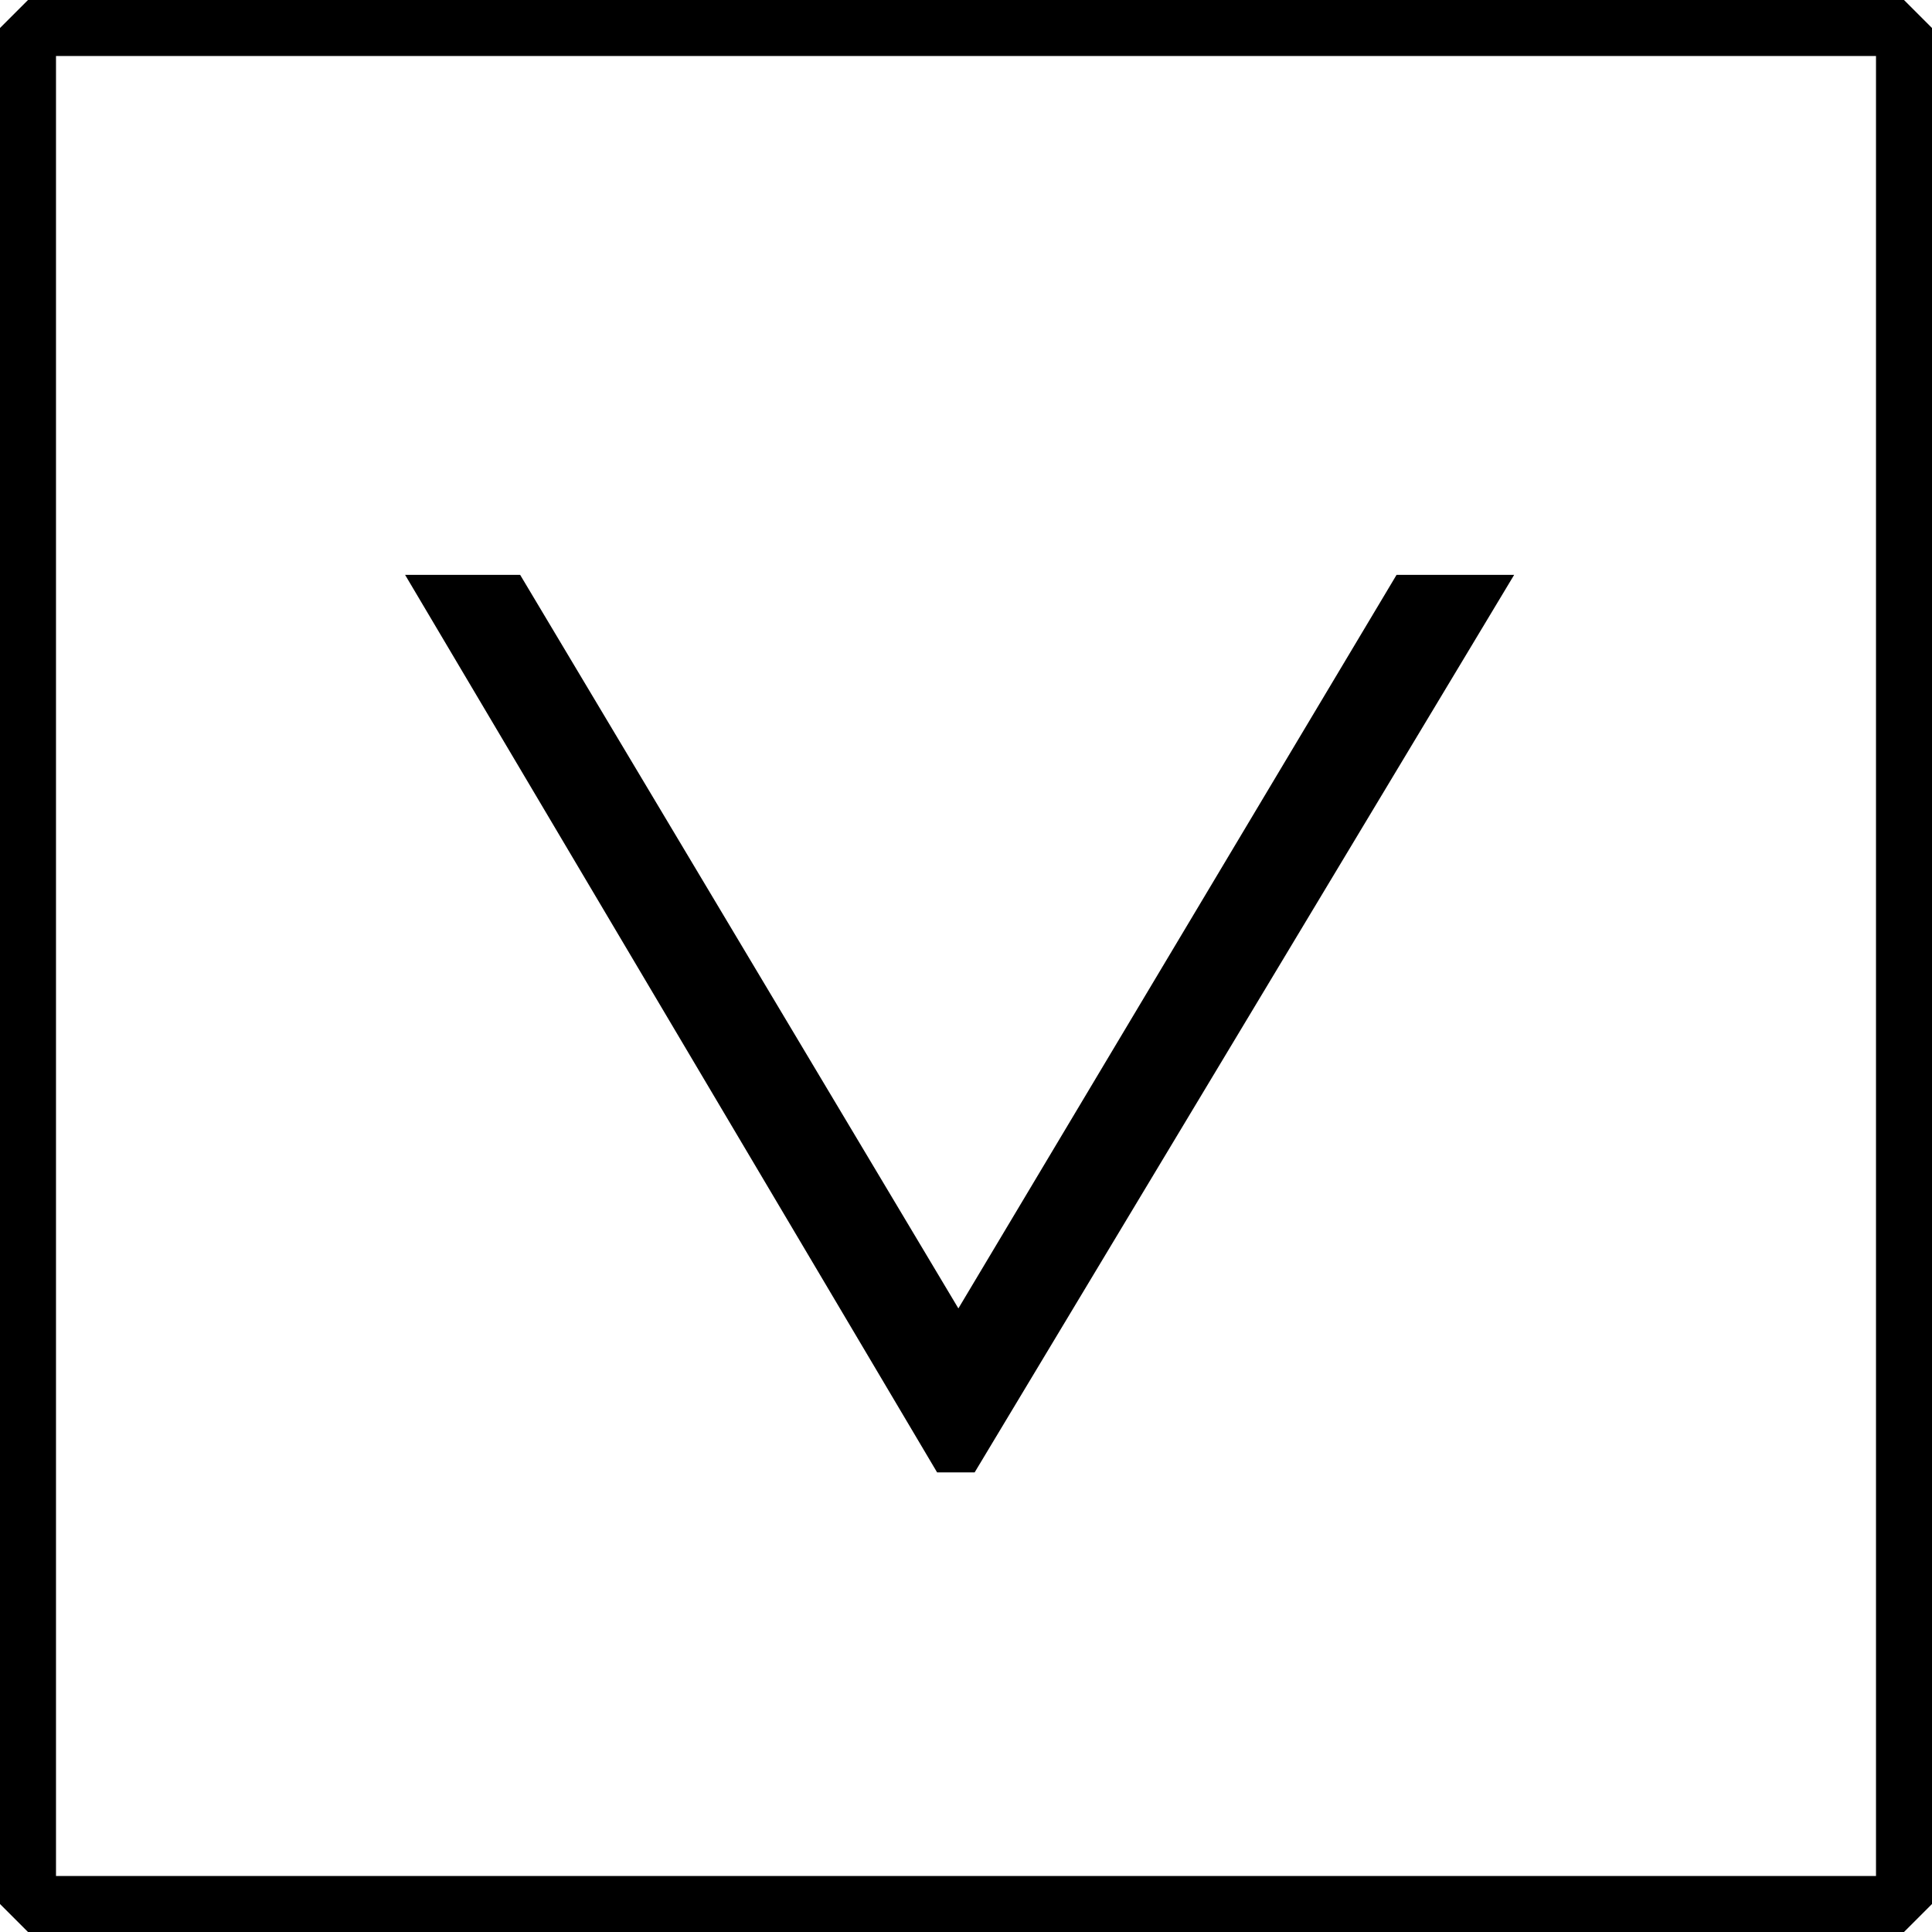
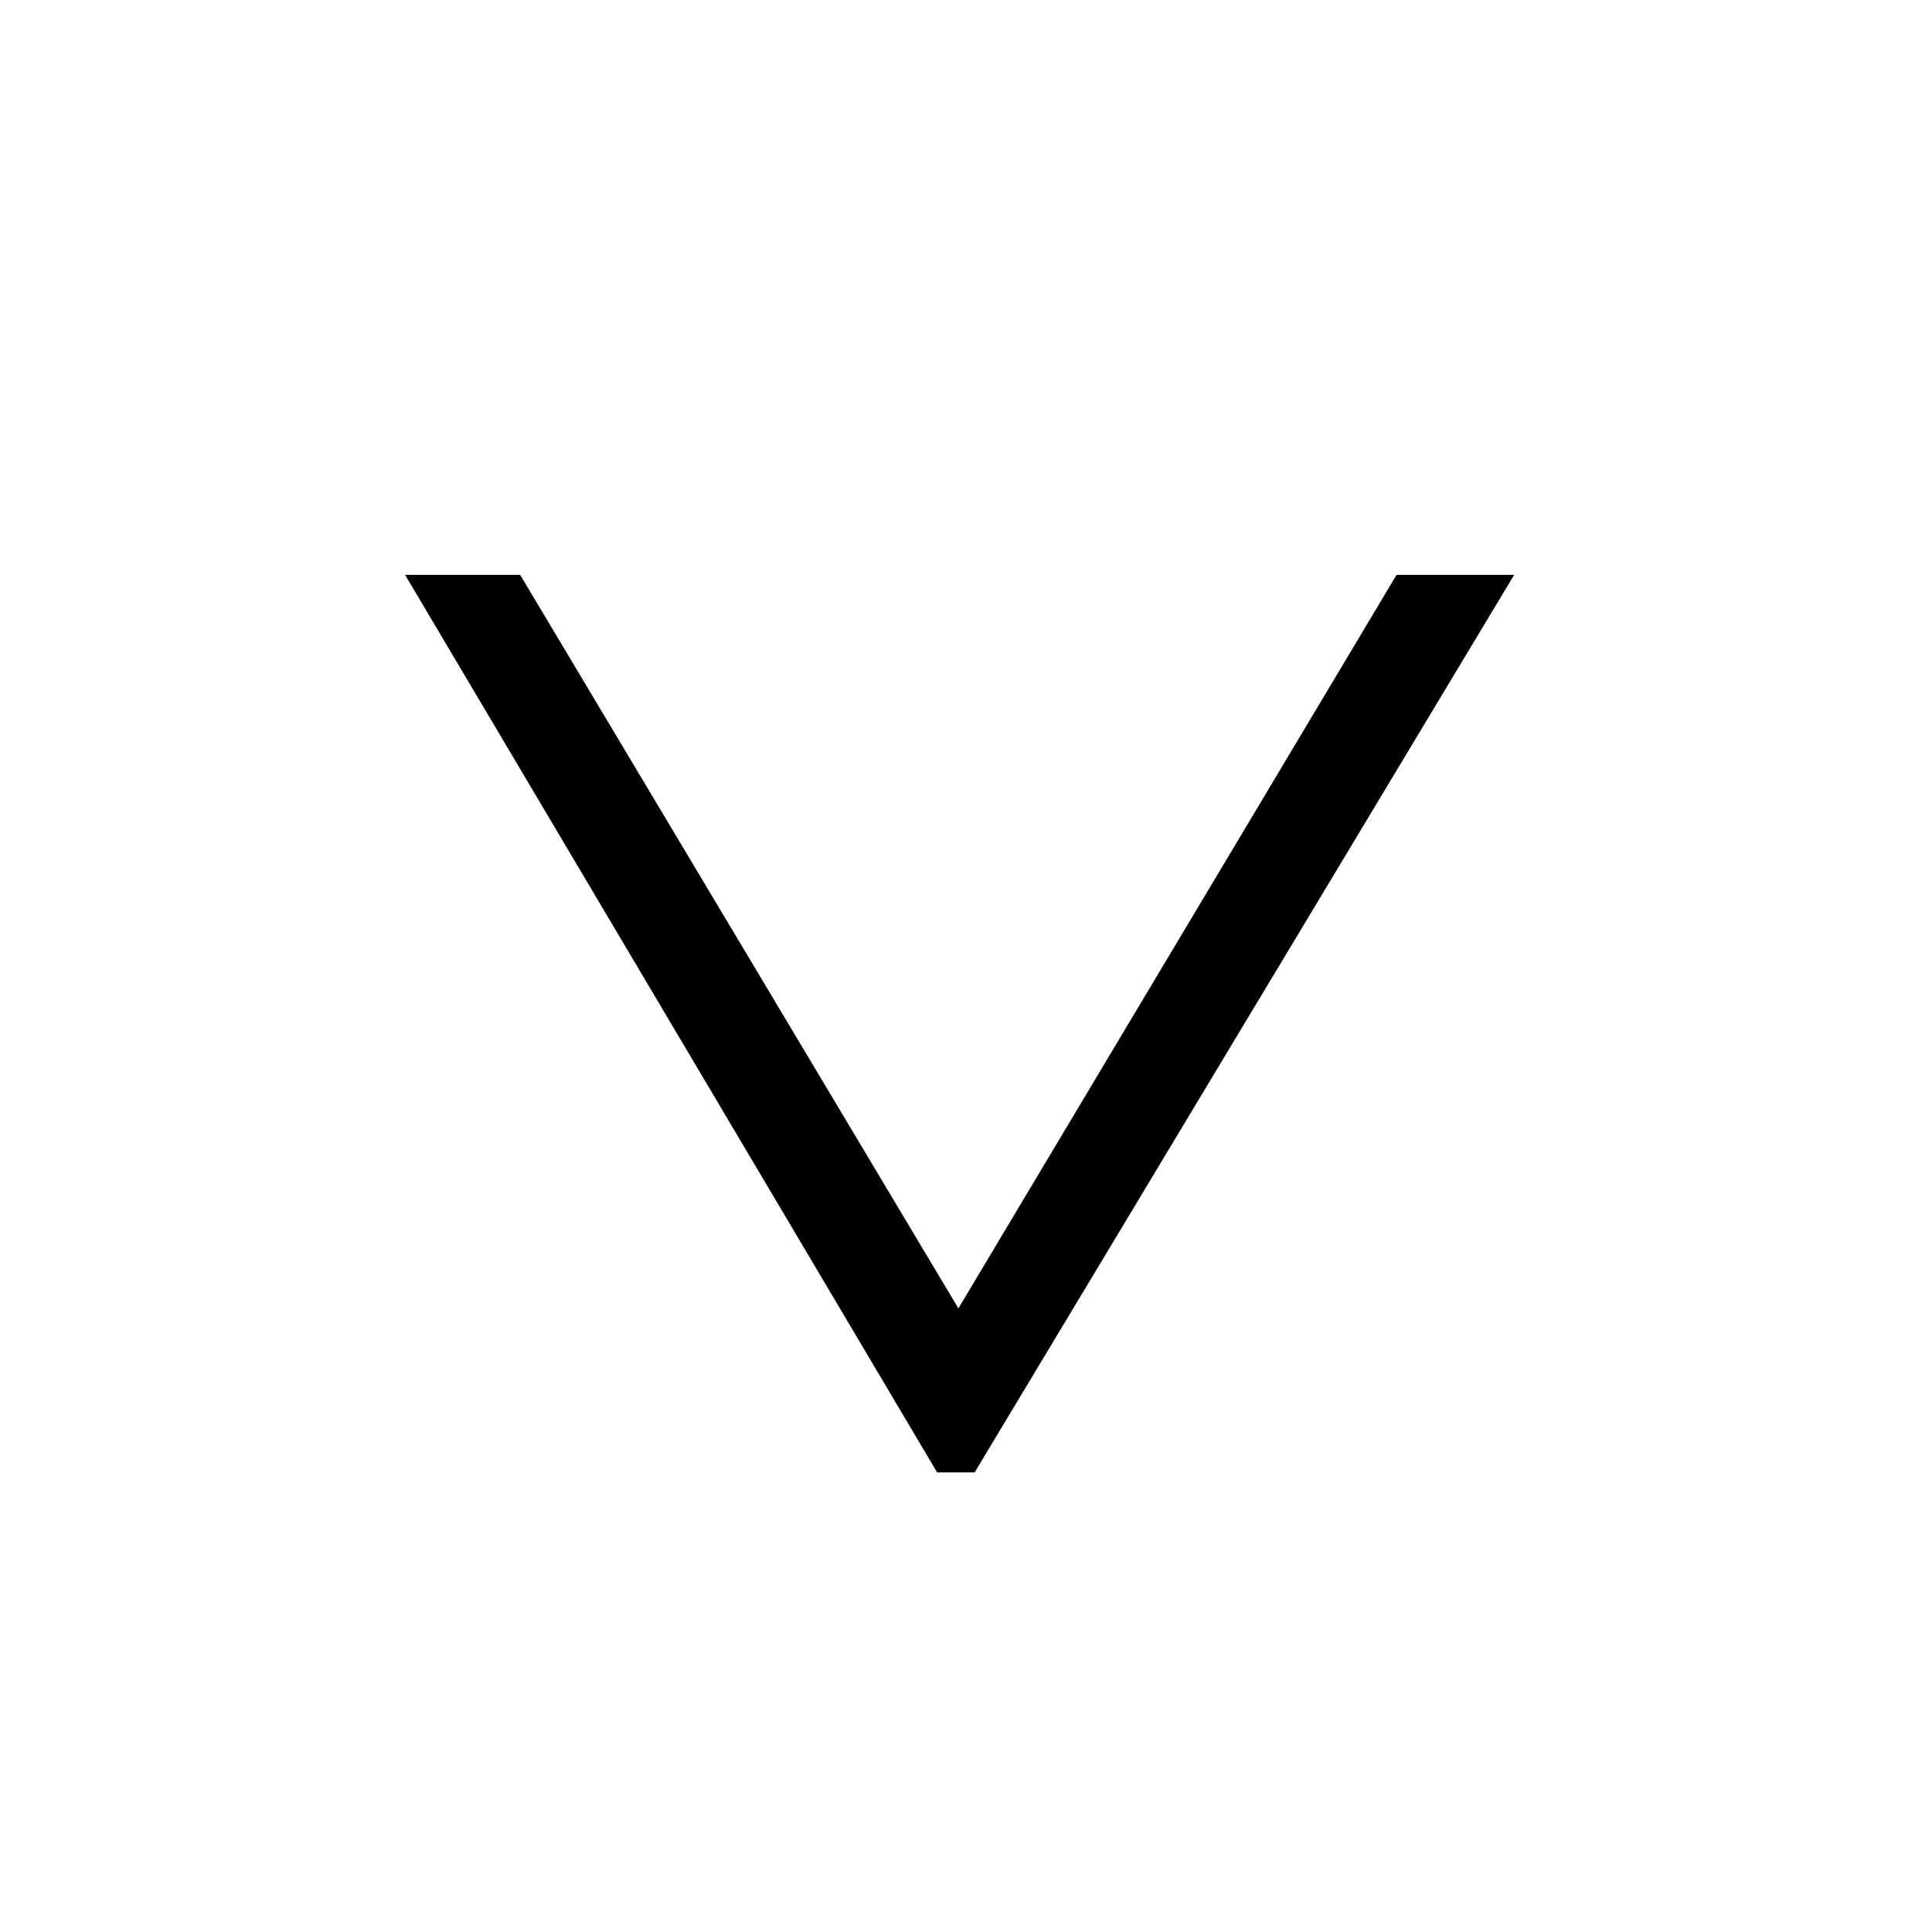
- <svg xmlns="http://www.w3.org/2000/svg" width="69" height="69" viewBox="0 0 69 69">
-   <g transform="translate(69 69) rotate(180)" fill="none" stroke="#000" stroke-linejoin="bevel" stroke-width="2">
-     <rect width="69" height="69" stroke="none" />
-     <rect x="1" y="1" width="67" height="67" fill="none" />
-   </g>
-   <path d="M20.609,0l19,32.054H35.5L19.849,5.856,4.2,32.054H0L19.268,0Z" transform="translate(54.077 52.585) rotate(180)" />
+ <svg xmlns="http://www.w3.org/2000/svg" version="1.1" id="Layer_1" x="0px" y="0px" width="69px" height="69px" viewBox="0 0 69 69" enable-background="new 0 0 69 69" xml:space="preserve">
+   <path d="M33.468,52.585l-19-32.054h4.109l15.651,26.197l15.649-26.197h4.2L34.809,52.585H33.468z" />
</svg>
